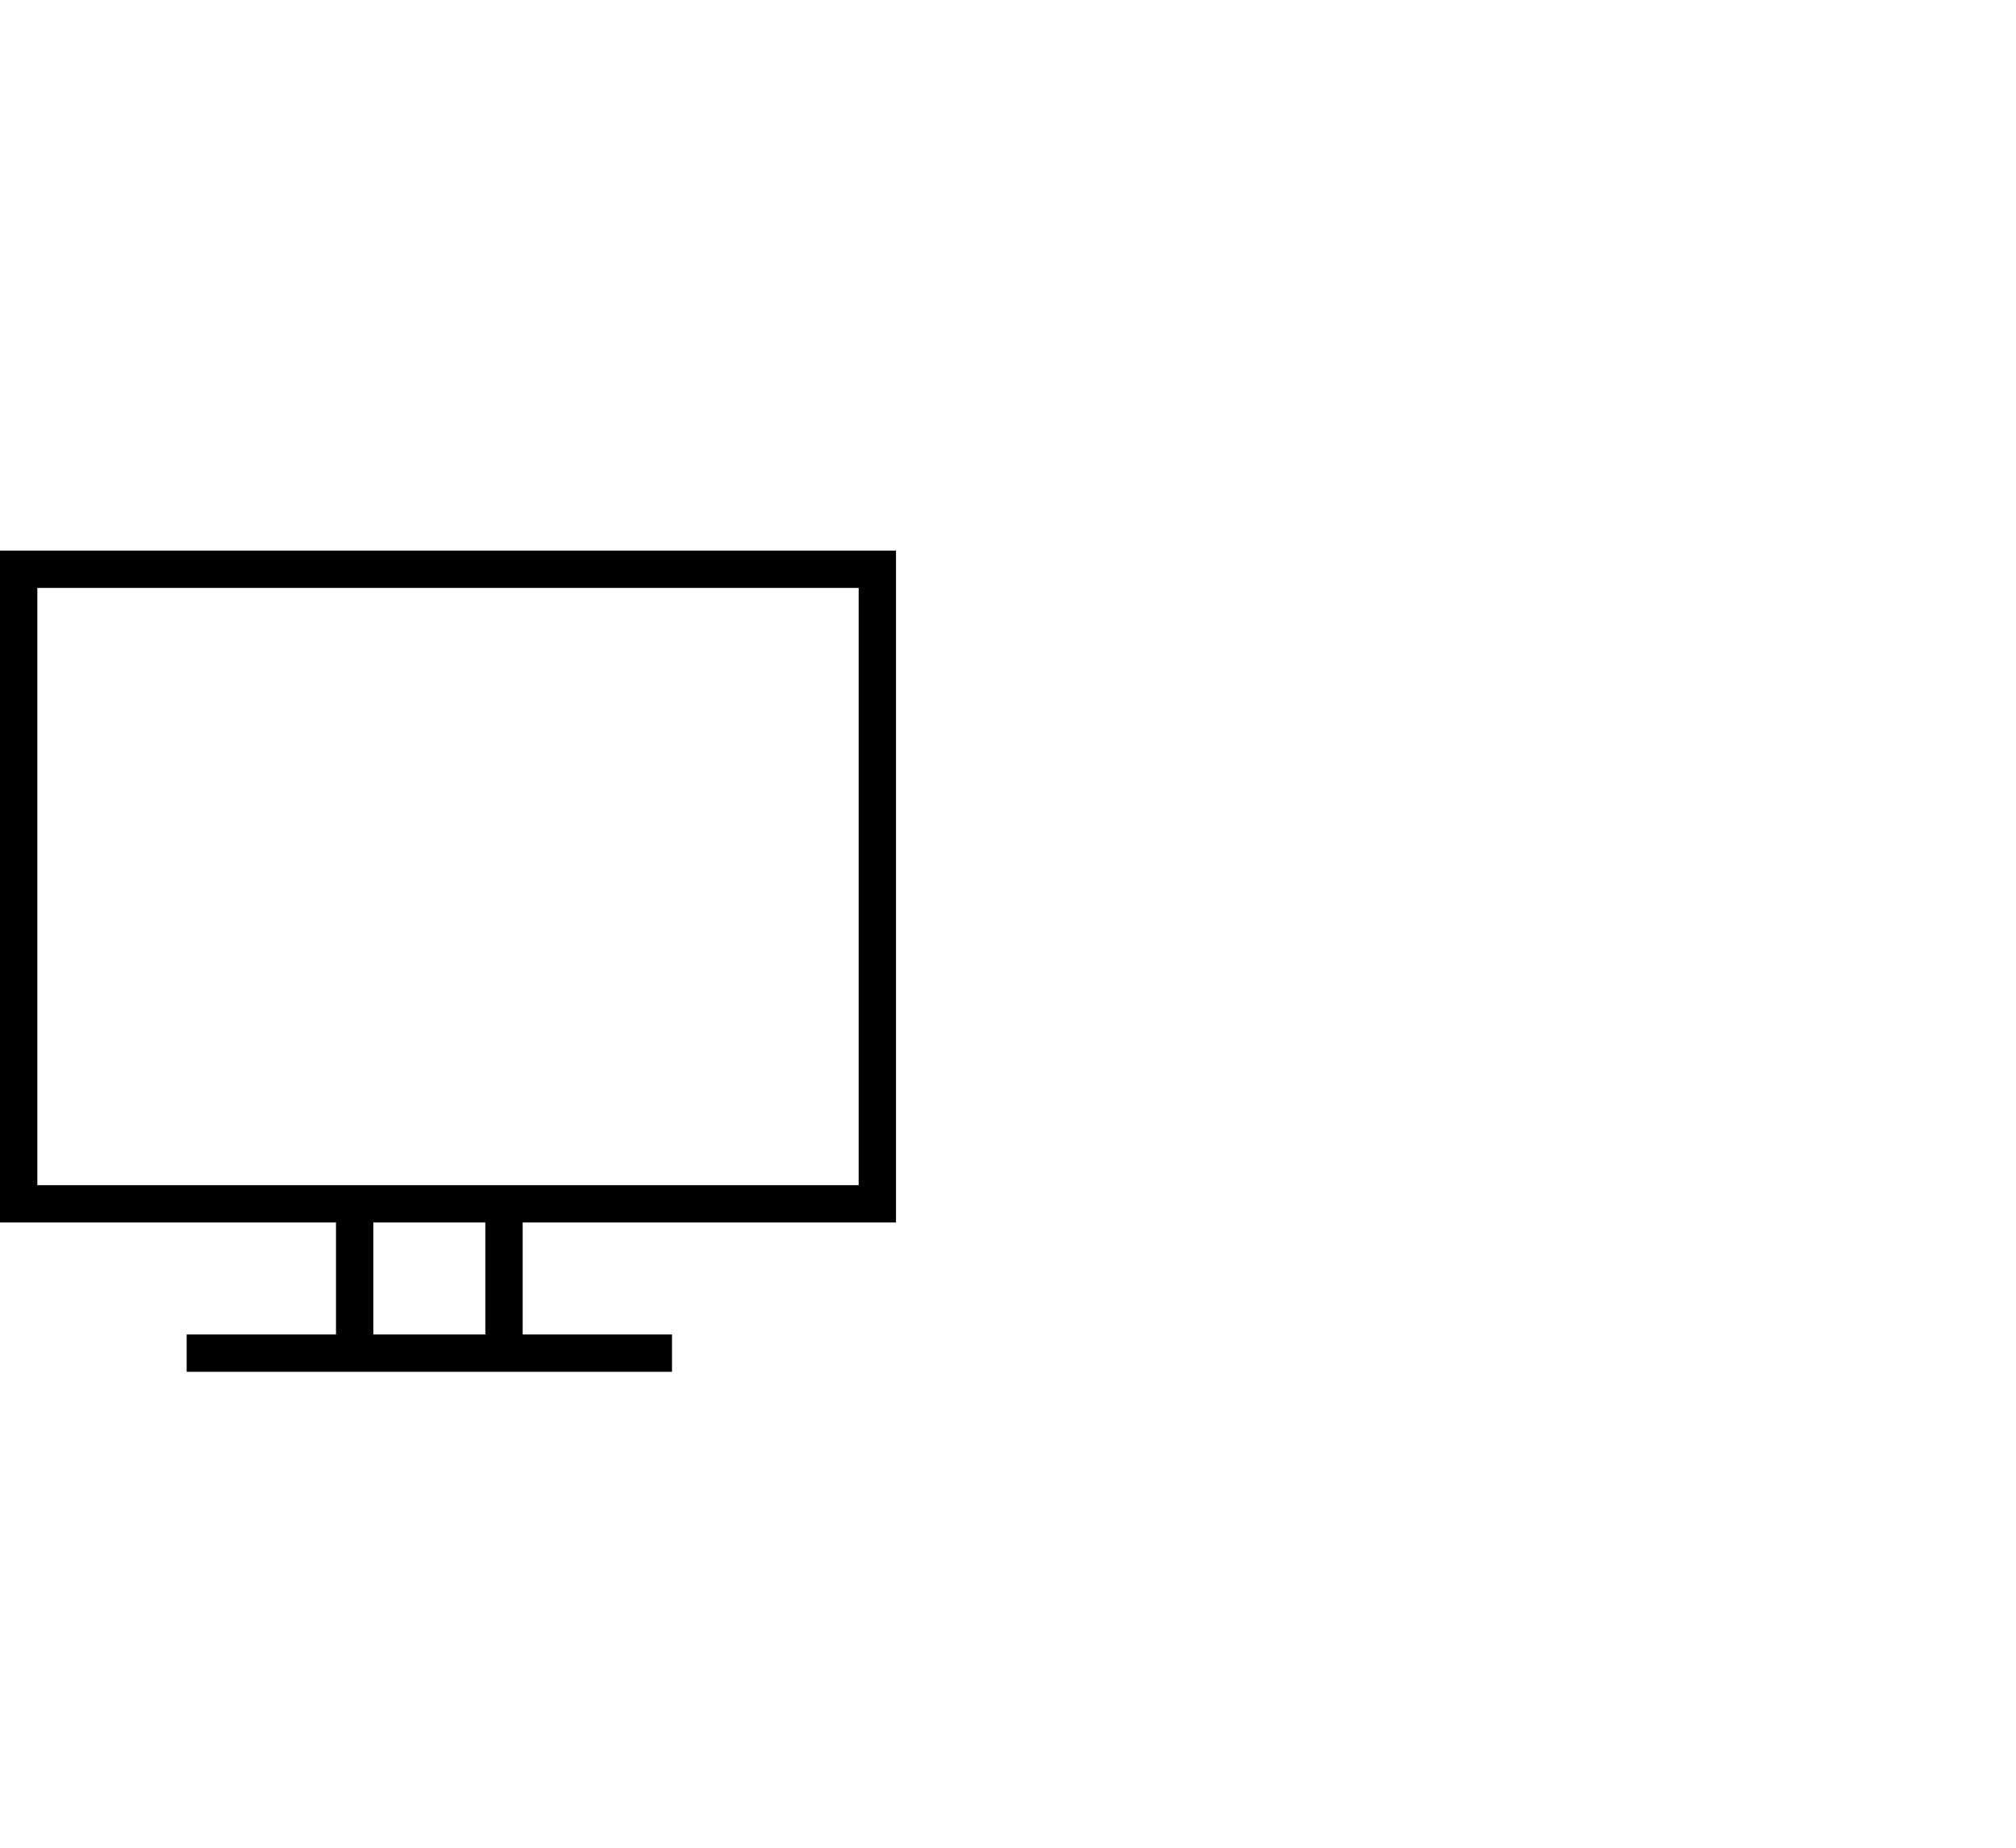
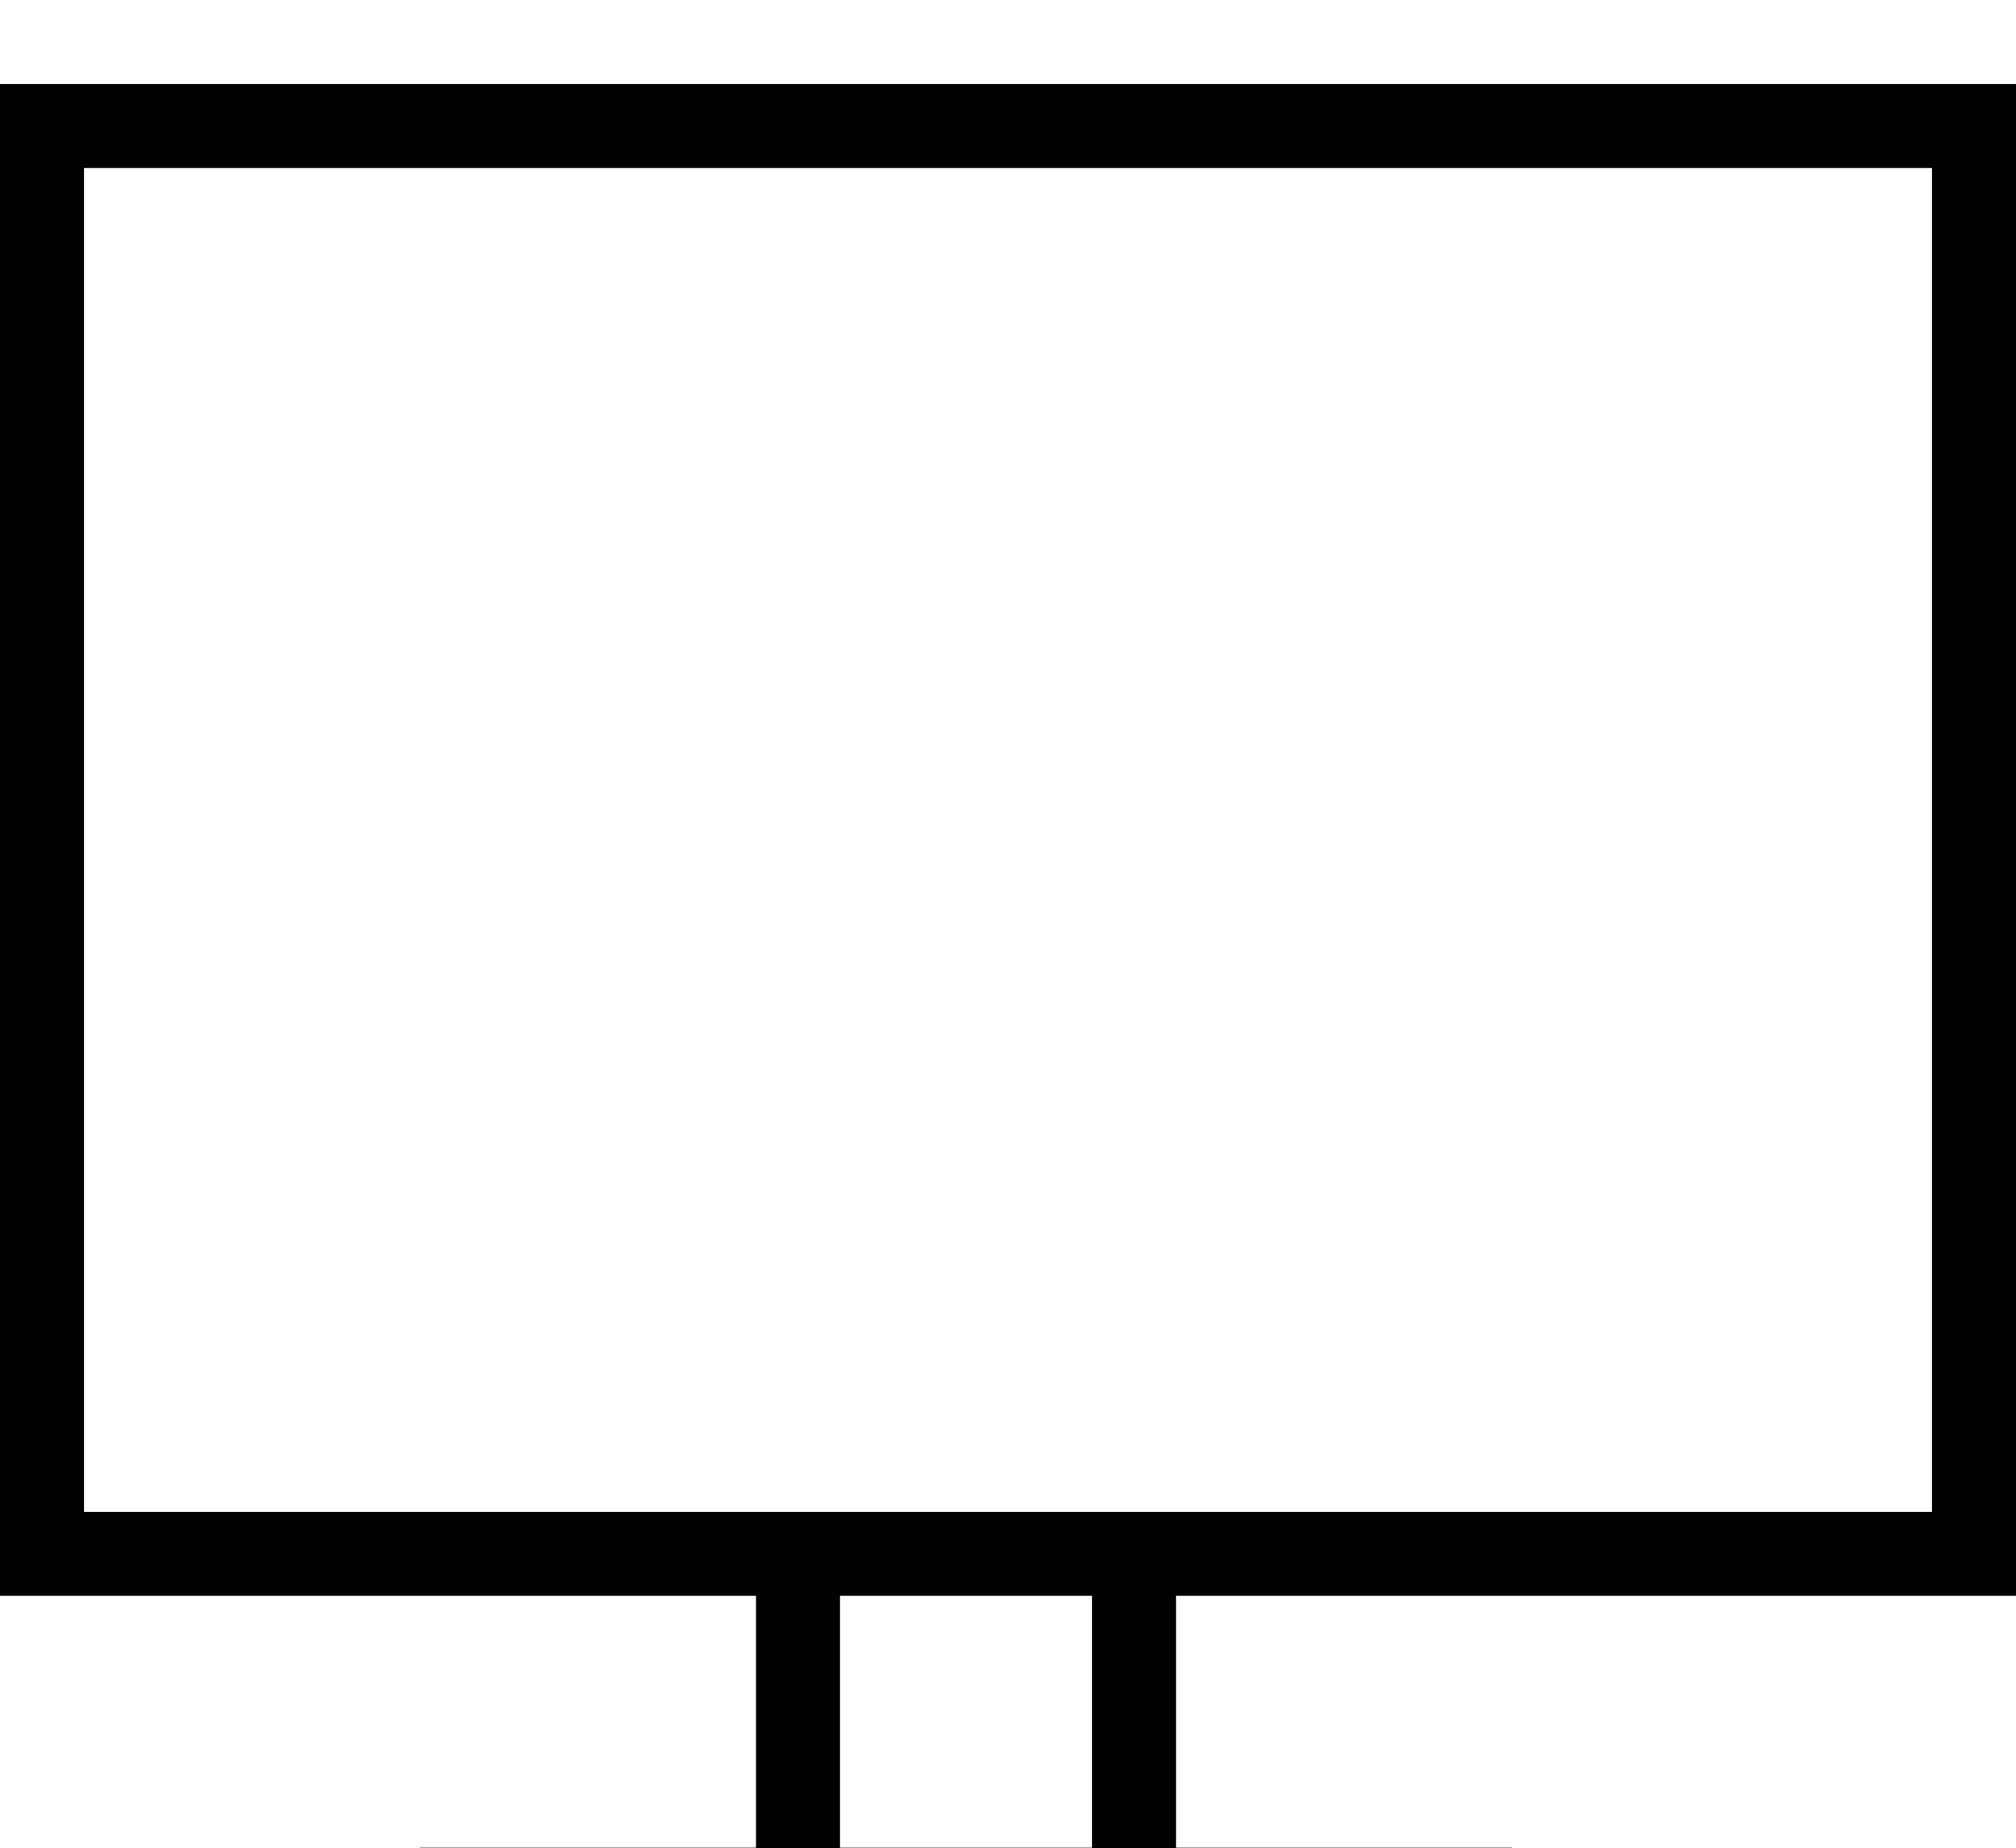
- <svg xmlns="http://www.w3.org/2000/svg" width="54" height="100%" fill="currentColor" fill-rule="evenodd" clip-rule="evenodd">
+ <svg xmlns="http://www.w3.org/2000/svg" width="24" height="100%" fill="currentColor" fill-rule="evenodd" clip-rule="evenodd">
  <path d="M5 22h4v-3h-9v-18h24v18h-10v3h4v1h-13v-1zm5-3v3h3v-3h-3zm13-17h-22v16h22v-16z" />
</svg>
